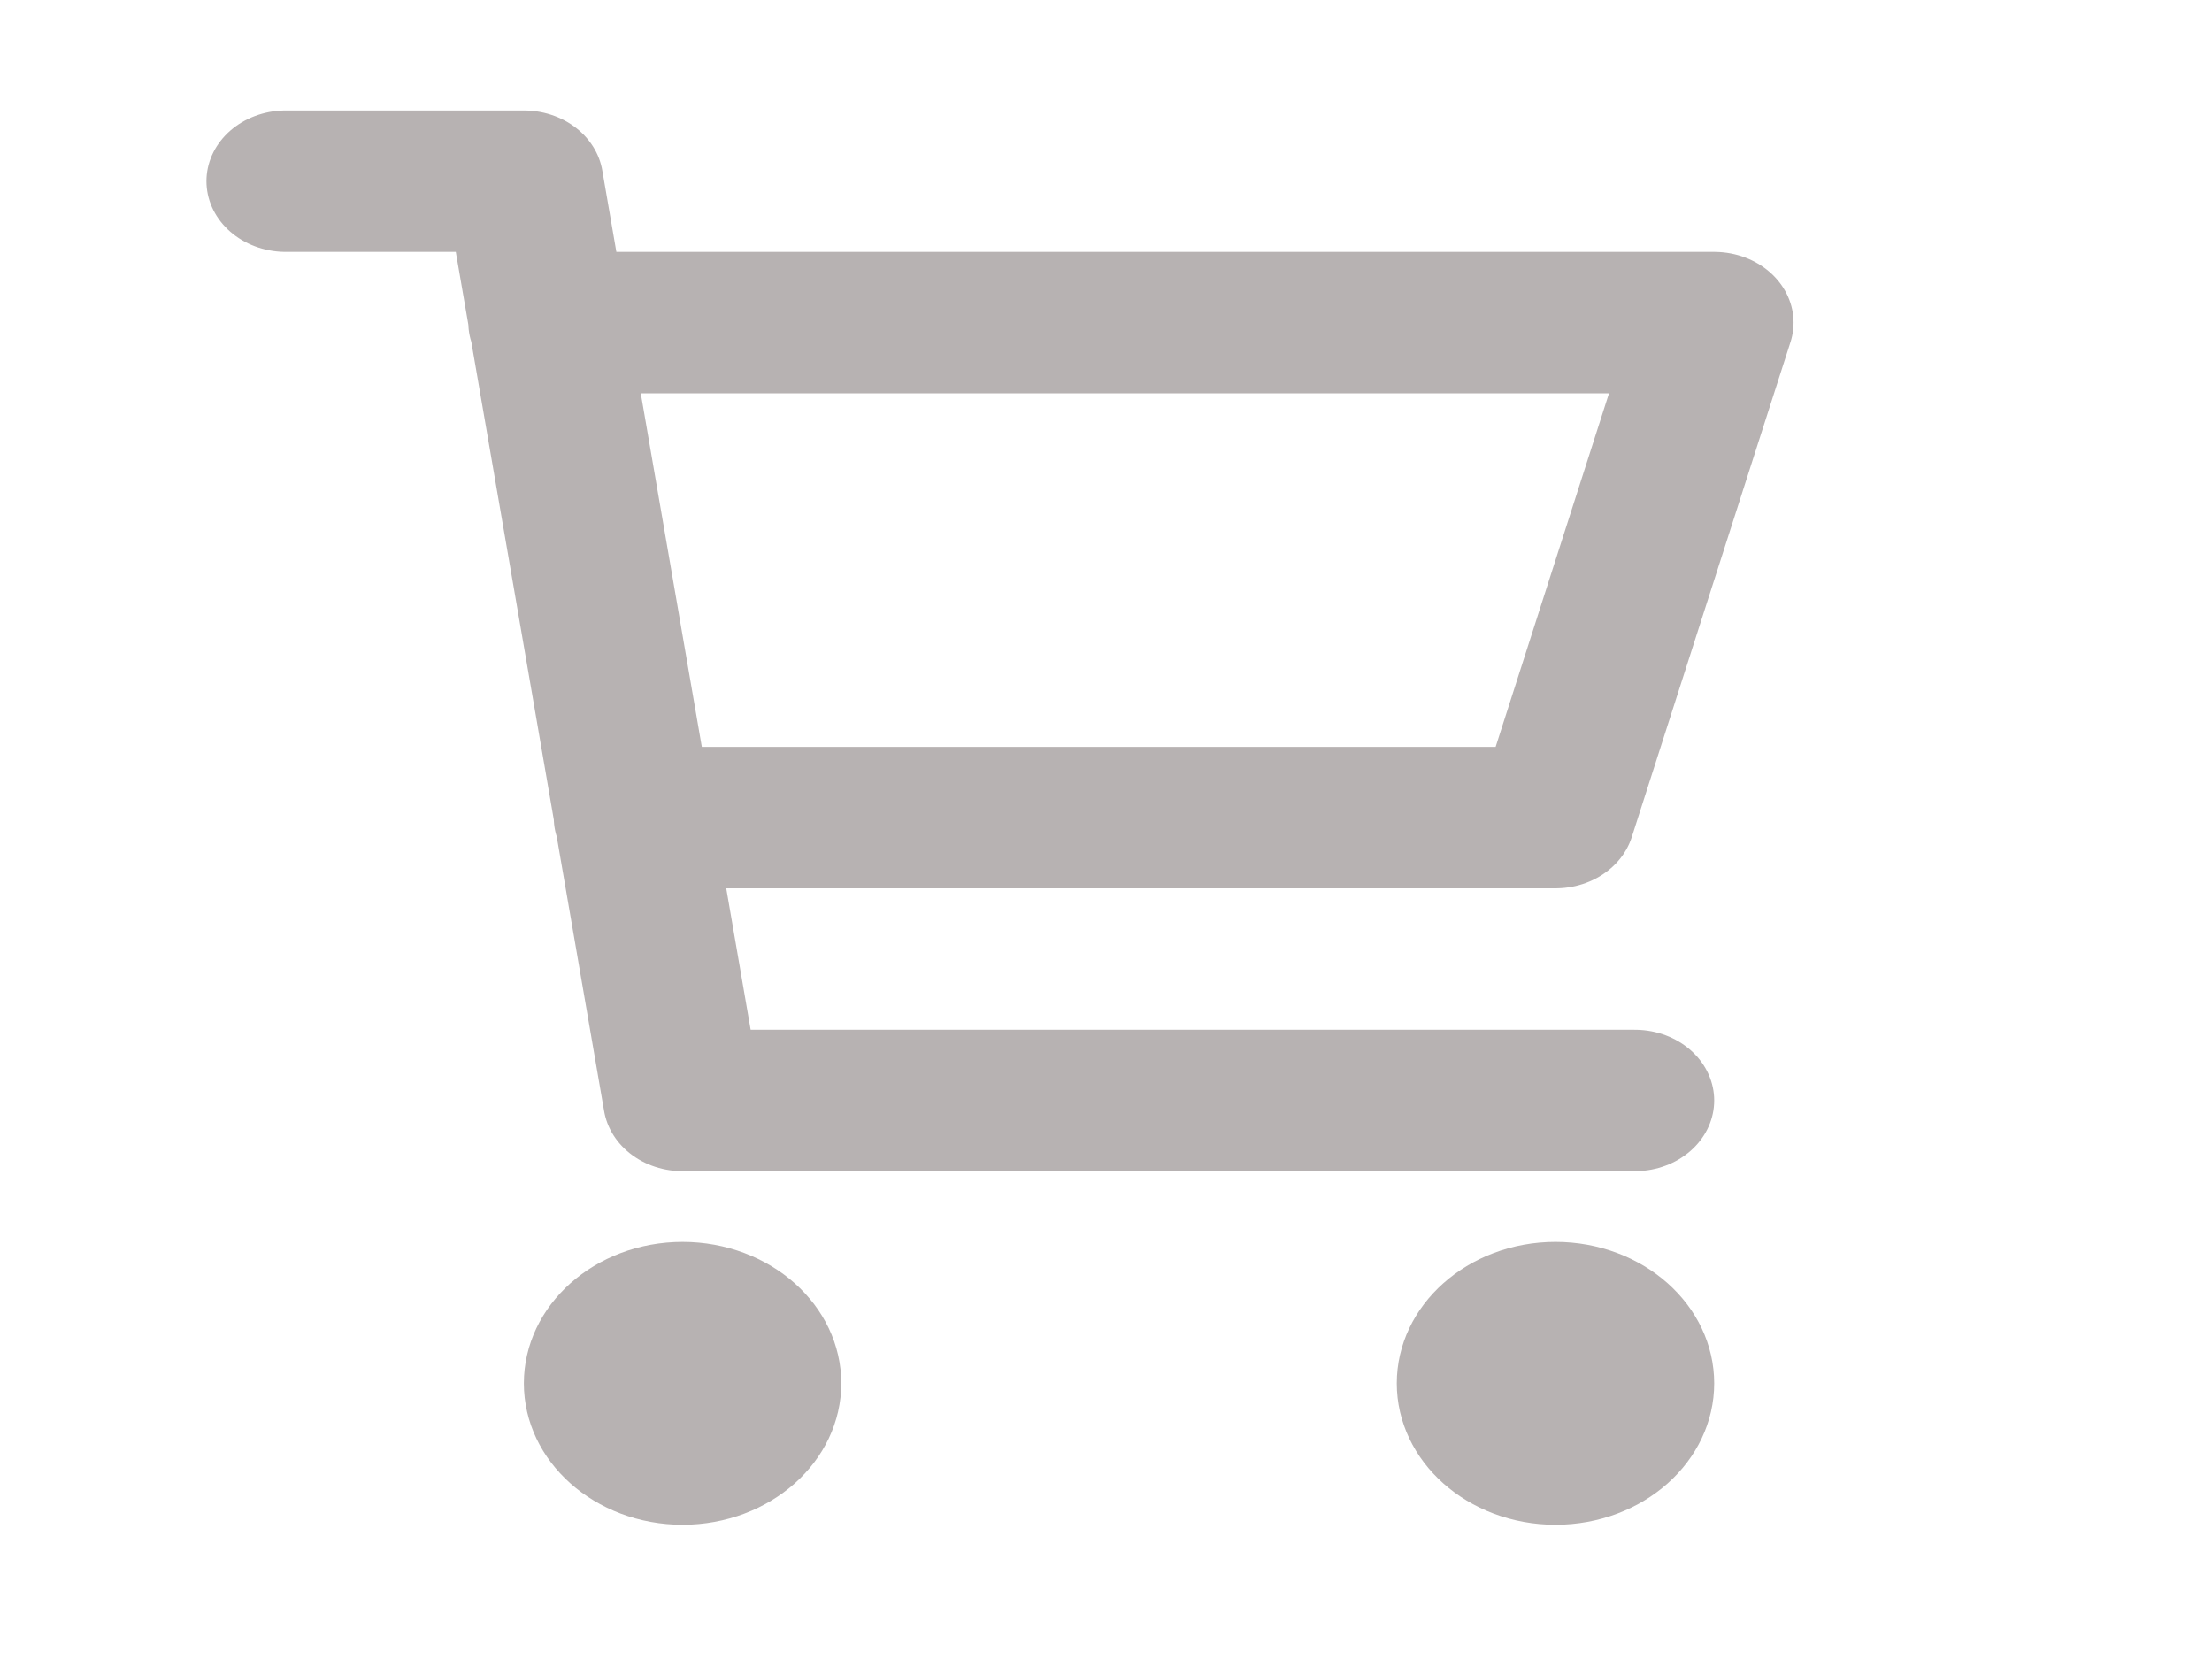
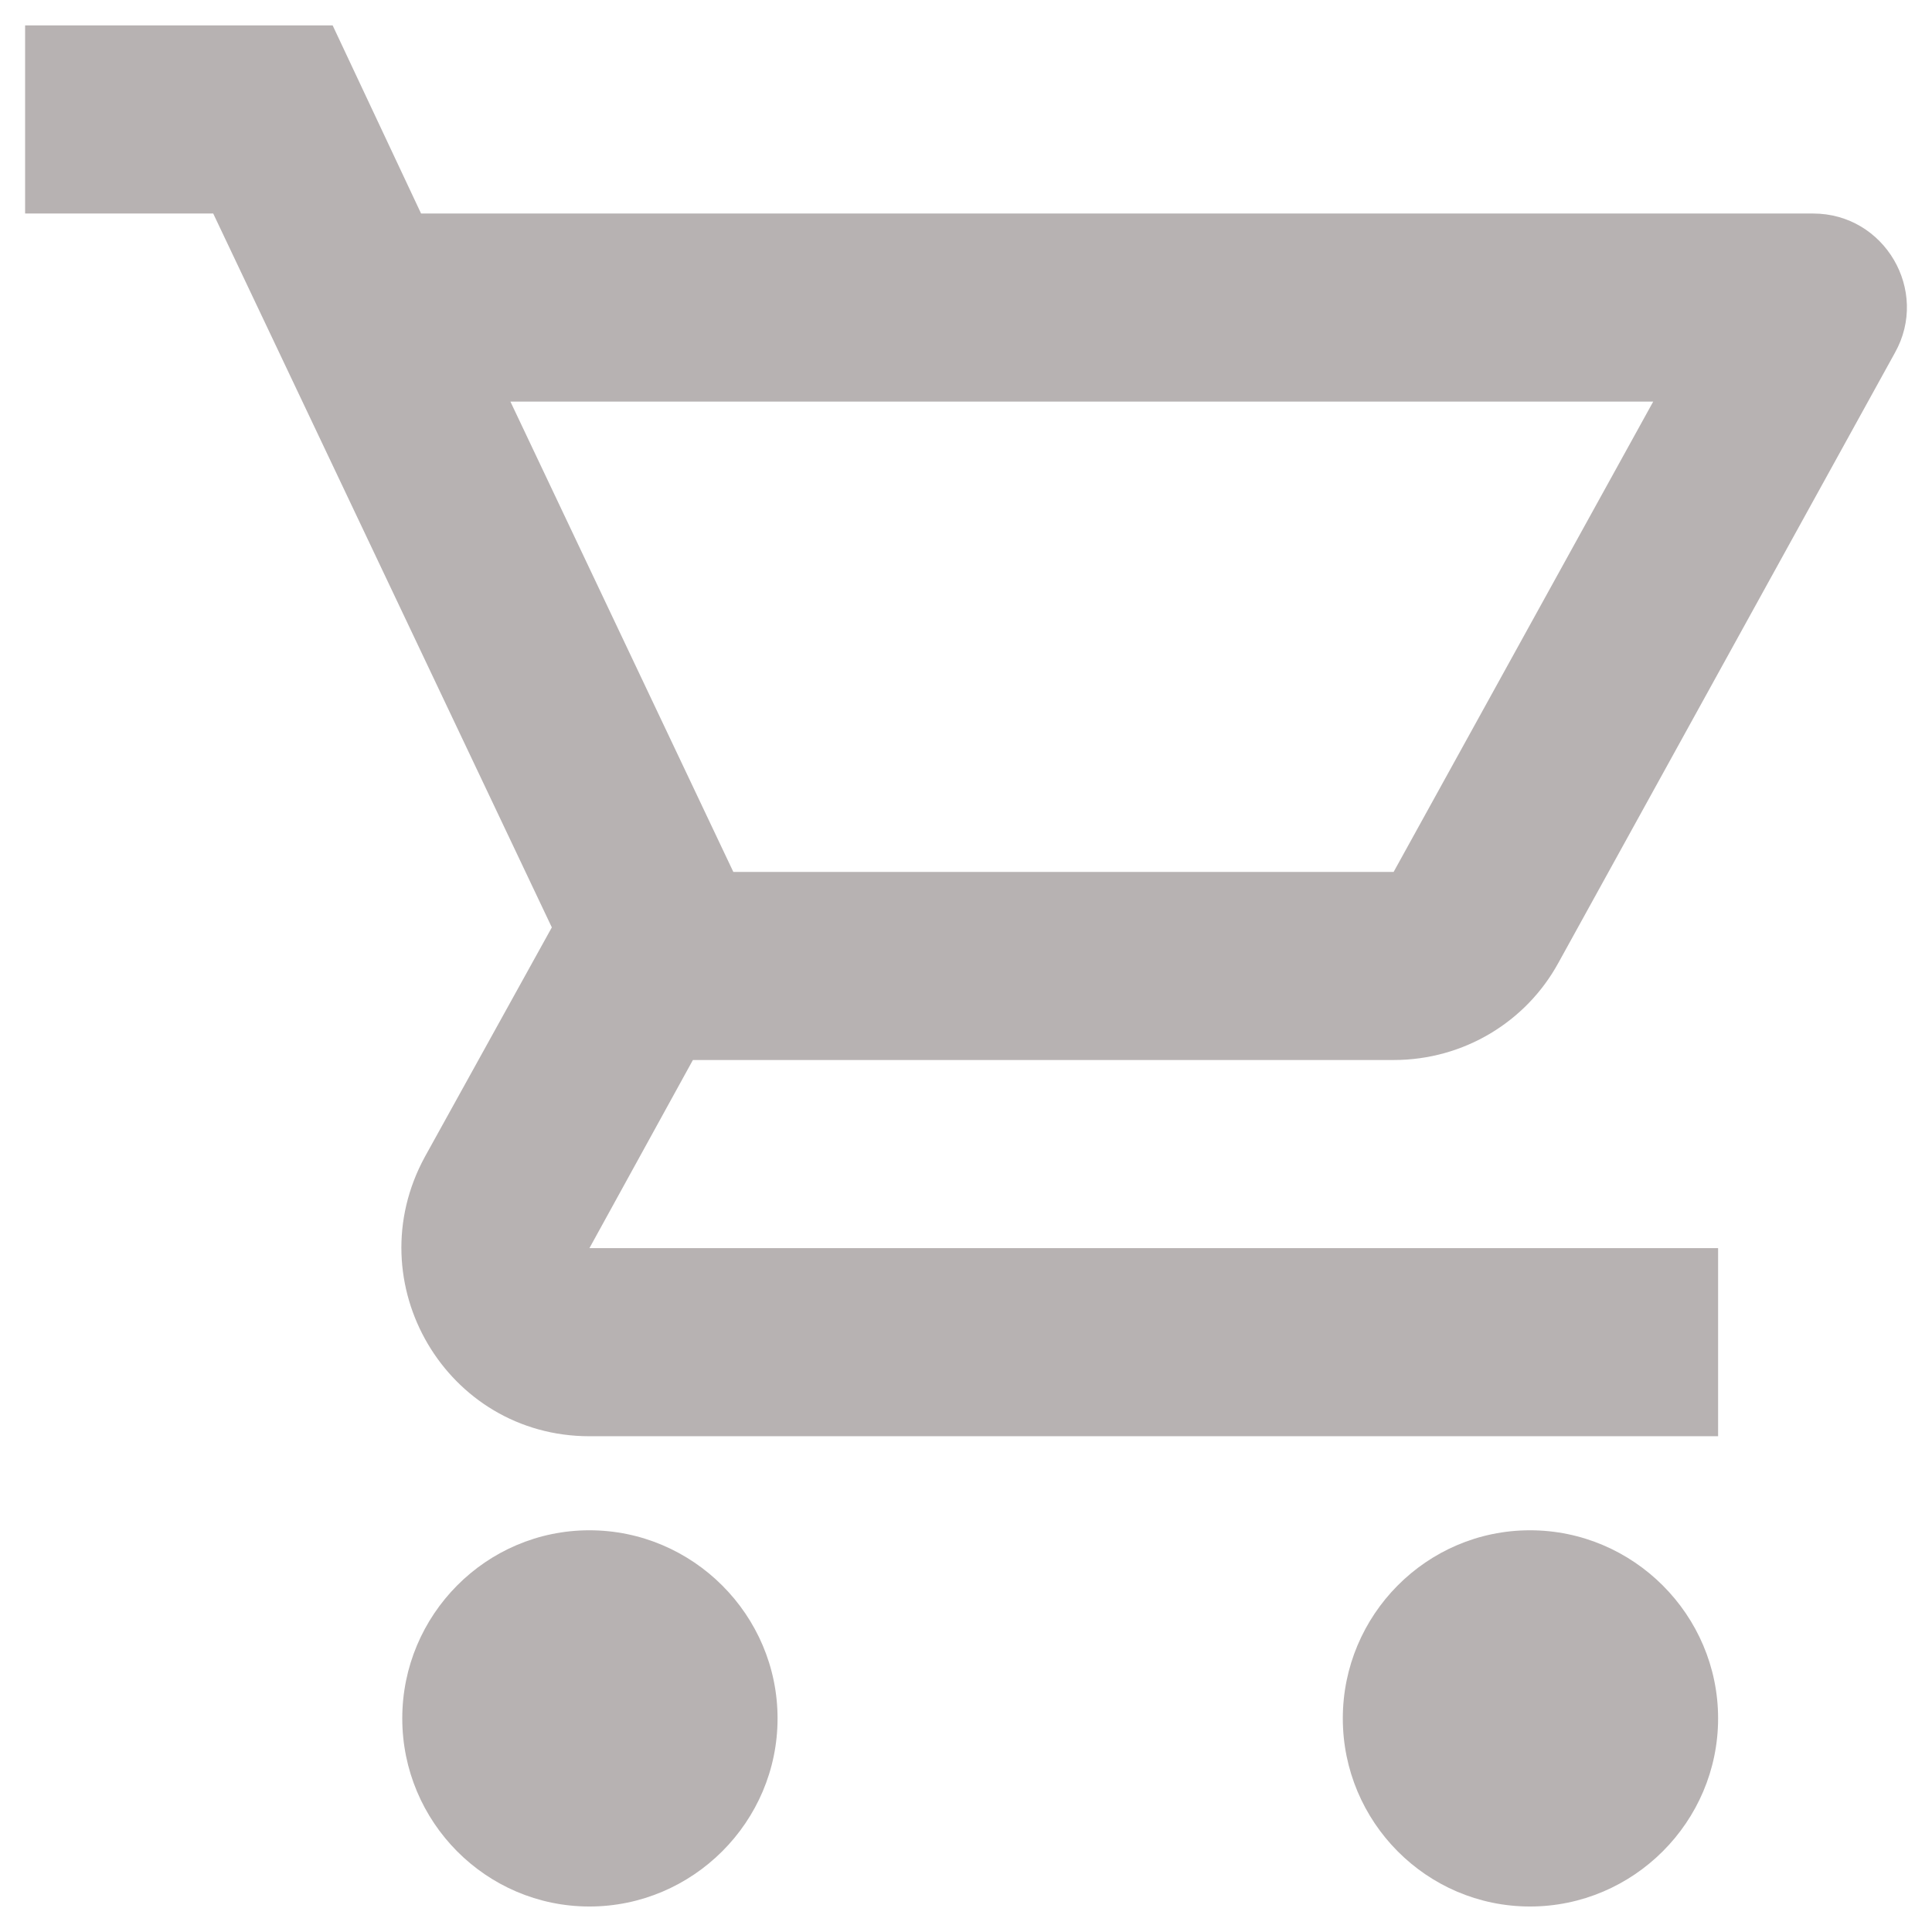
- <svg xmlns="http://www.w3.org/2000/svg" version="1.1" width="640" height="480" viewBox="0 0 640 480" xml:space="preserve">
-   <defs>
- </defs>
-   <g transform="matrix(22.96 0 0 20.46 289.33 236.56)">
-     <path style="stroke: rgb(183,178,178); stroke-width: 2; stroke-dasharray: none; stroke-linecap: round; stroke-dashoffset: 0; stroke-linejoin: round; stroke-miterlimit: 4; fill: none; fill-rule: nonzero; opacity: 1;" transform=" translate(-12, -12)" d="M 6.3 5 H 21 L 19 12 H 7.377 M 20 16 H 8 L 6 3 H 3 M 9 20 C 9 20.552 8.552 21 8 21 C 7.448 21 7 20.552 7 20 C 7 19.448 7.448 19 8 19 C 8.552 19 9 19.448 9 20 Z M 20 20 C 20 20.552 19.552 21 19 21 C 18.448 21 18 20.552 18 20 C 18 19.448 18.448 19 19 19 C 19.552 19 20 19.448 20 20 Z" stroke-linecap="round" />
-   </g>
+ <svg xmlns="http://www.w3.org/2000/svg" width="56" height="56" viewBox="0 0 56 56" fill="none">
+   <path d="M40.395 30.725C42.439 30.725 44.239 29.607 45.166 27.917L54.926 10.224C55.934 8.424 54.626 6.189 52.554 6.189H12.205L9.642 0.736H0.728V6.189H6.18L15.995 26.881L12.314 33.533C10.324 37.186 12.941 41.63 17.085 41.63H49.8V36.178H17.085L20.084 30.725H40.395ZM14.795 11.641H47.919L40.395 25.273H21.256L14.795 11.641ZM17.085 44.356C14.086 44.356 11.66 46.81 11.66 49.809C11.66 52.808 14.086 55.261 17.085 55.261C20.084 55.261 22.538 52.808 22.538 49.809C22.538 46.81 20.084 44.356 17.085 44.356ZM44.348 44.356C41.349 44.356 38.922 46.81 38.922 49.809C38.922 52.808 41.349 55.261 44.348 55.261C47.347 55.261 49.8 52.808 49.8 49.809C49.8 46.81 47.347 44.356 44.348 44.356Z" fill="#B7B2B2" />
</svg>
